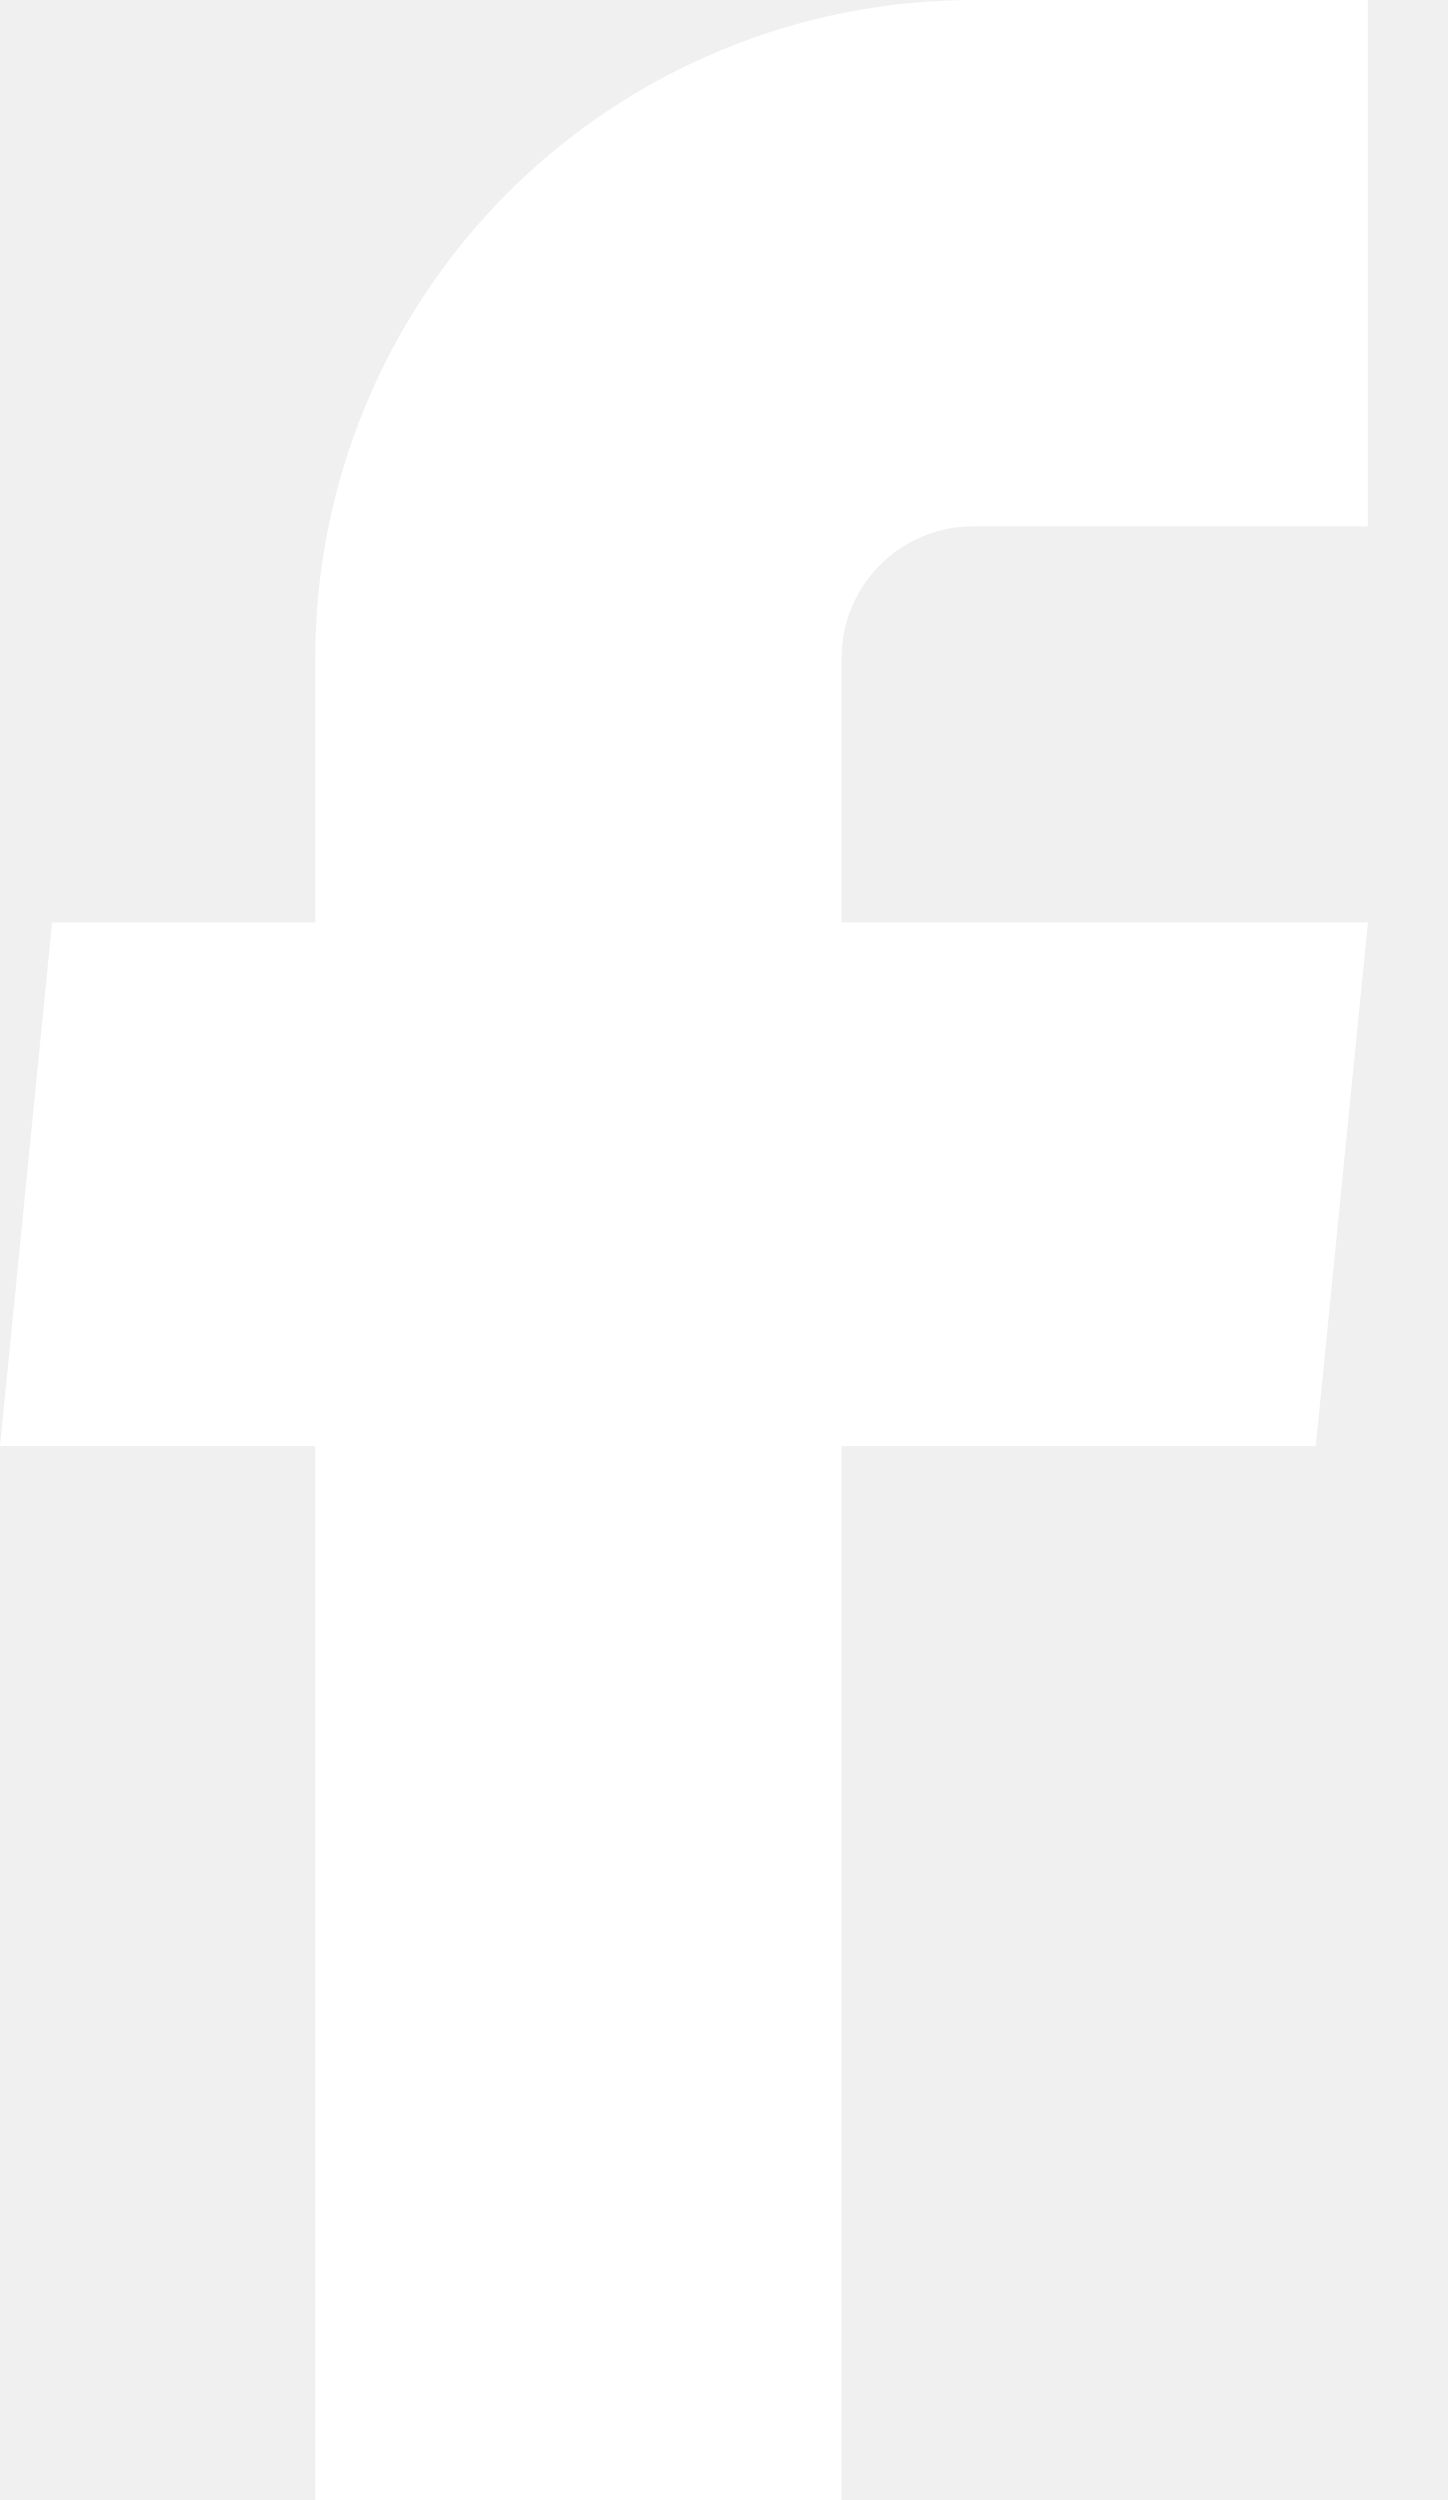
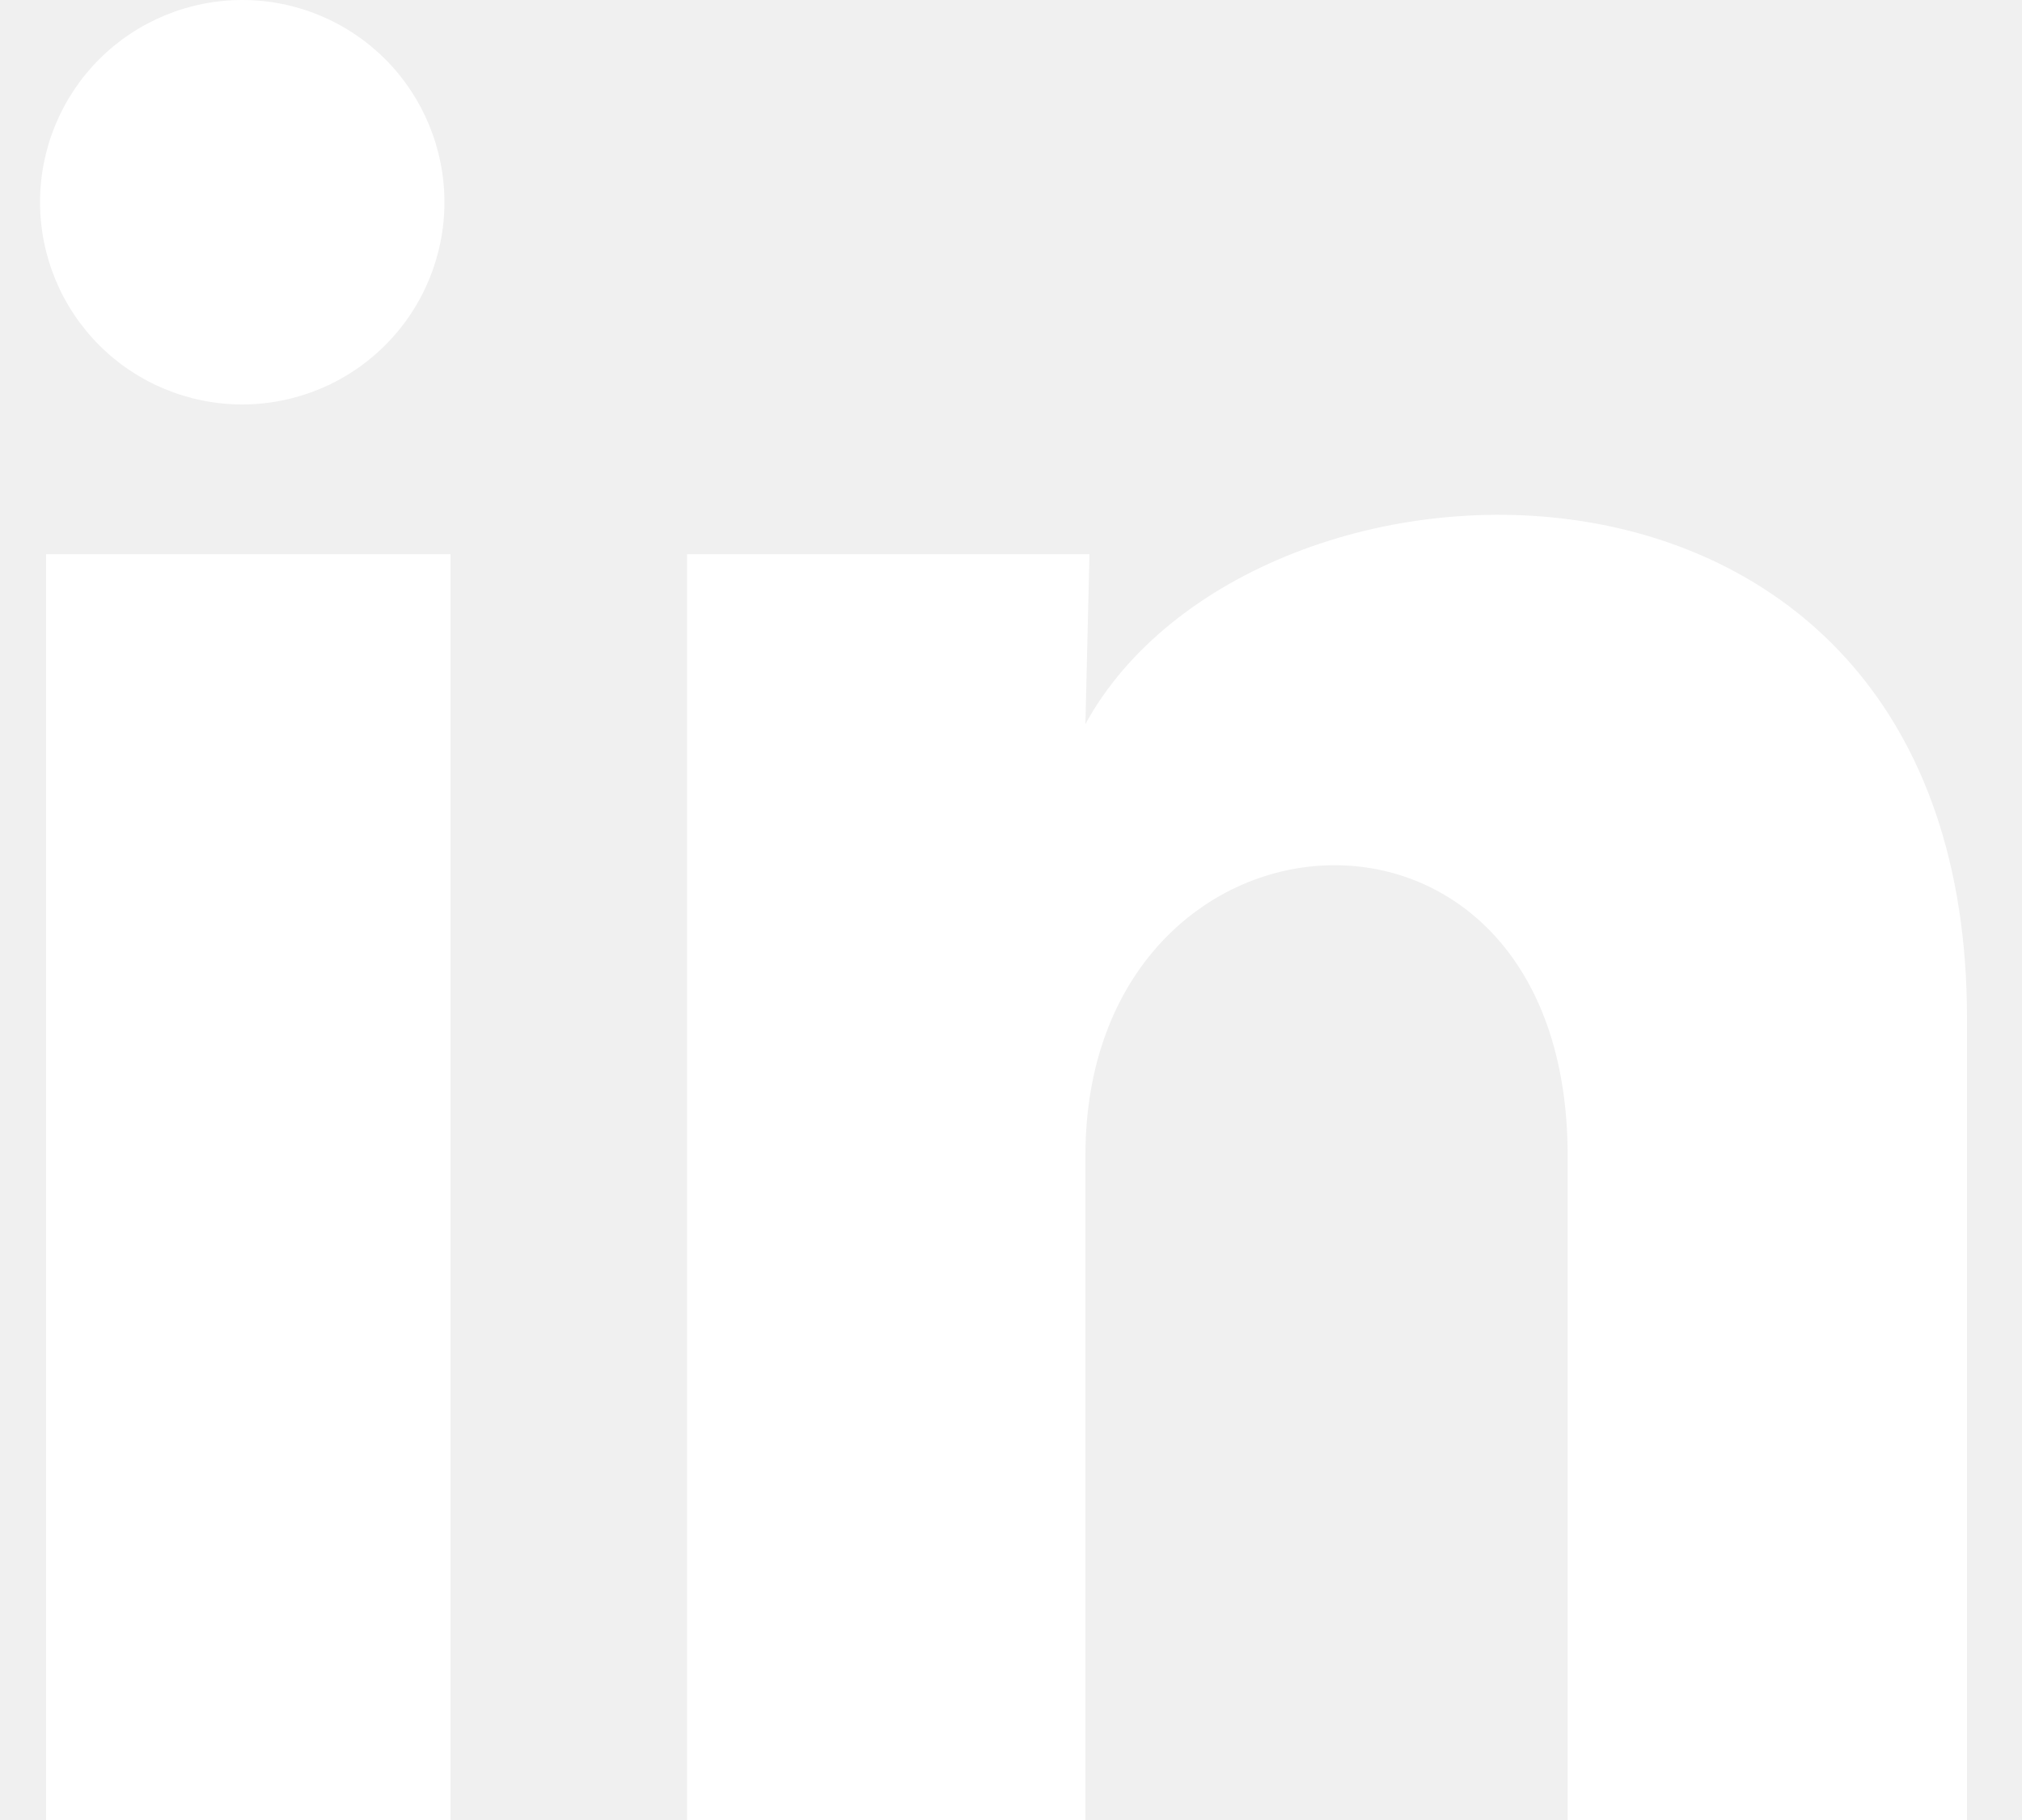
- <svg xmlns="http://www.w3.org/2000/svg" width="11" height="19" viewBox="0 0 11 19" fill="none">
-   <path d="M2.396 19H6.396V10.99H10L10.396 7.01H6.396V5C6.396 4.735 6.501 4.48 6.689 4.293C6.876 4.105 7.131 4 7.396 4H10.396V0H7.396C6.07 0 4.798 0.527 3.86 1.464C2.923 2.402 2.396 3.674 2.396 5V7.01H0.396L0 10.99H2.396V19Z" fill="white" />
+ <svg xmlns="http://www.w3.org/2000/svg" width="20" height="18" viewBox="0 0 20 18" fill="none">
+   <path d="M4.396 2.001C4.396 2.531 4.185 3.04 3.809 3.415C3.434 3.79 2.925 4 2.395 4C1.865 4 1.356 3.789 0.981 3.414C0.606 3.038 0.396 2.529 0.396 1.999C0.396 1.469 0.607 0.96 0.982 0.585C1.358 0.21 1.867 -0 2.397 2.50361e-07C2.927 0 3.436 0.211 3.811 0.586C4.186 0.962 4.396 1.471 4.396 2.001ZM4.456 5.481H0.456V18.001H4.456V5.481ZM10.776 5.481H6.796V18.001H10.736V11.431C10.736 7.771 15.506 7.431 15.506 11.431V18.001H19.456V10.071C19.456 3.901 12.396 4.131 10.736 7.161L10.776 5.481Z" fill="white" />
</svg>
